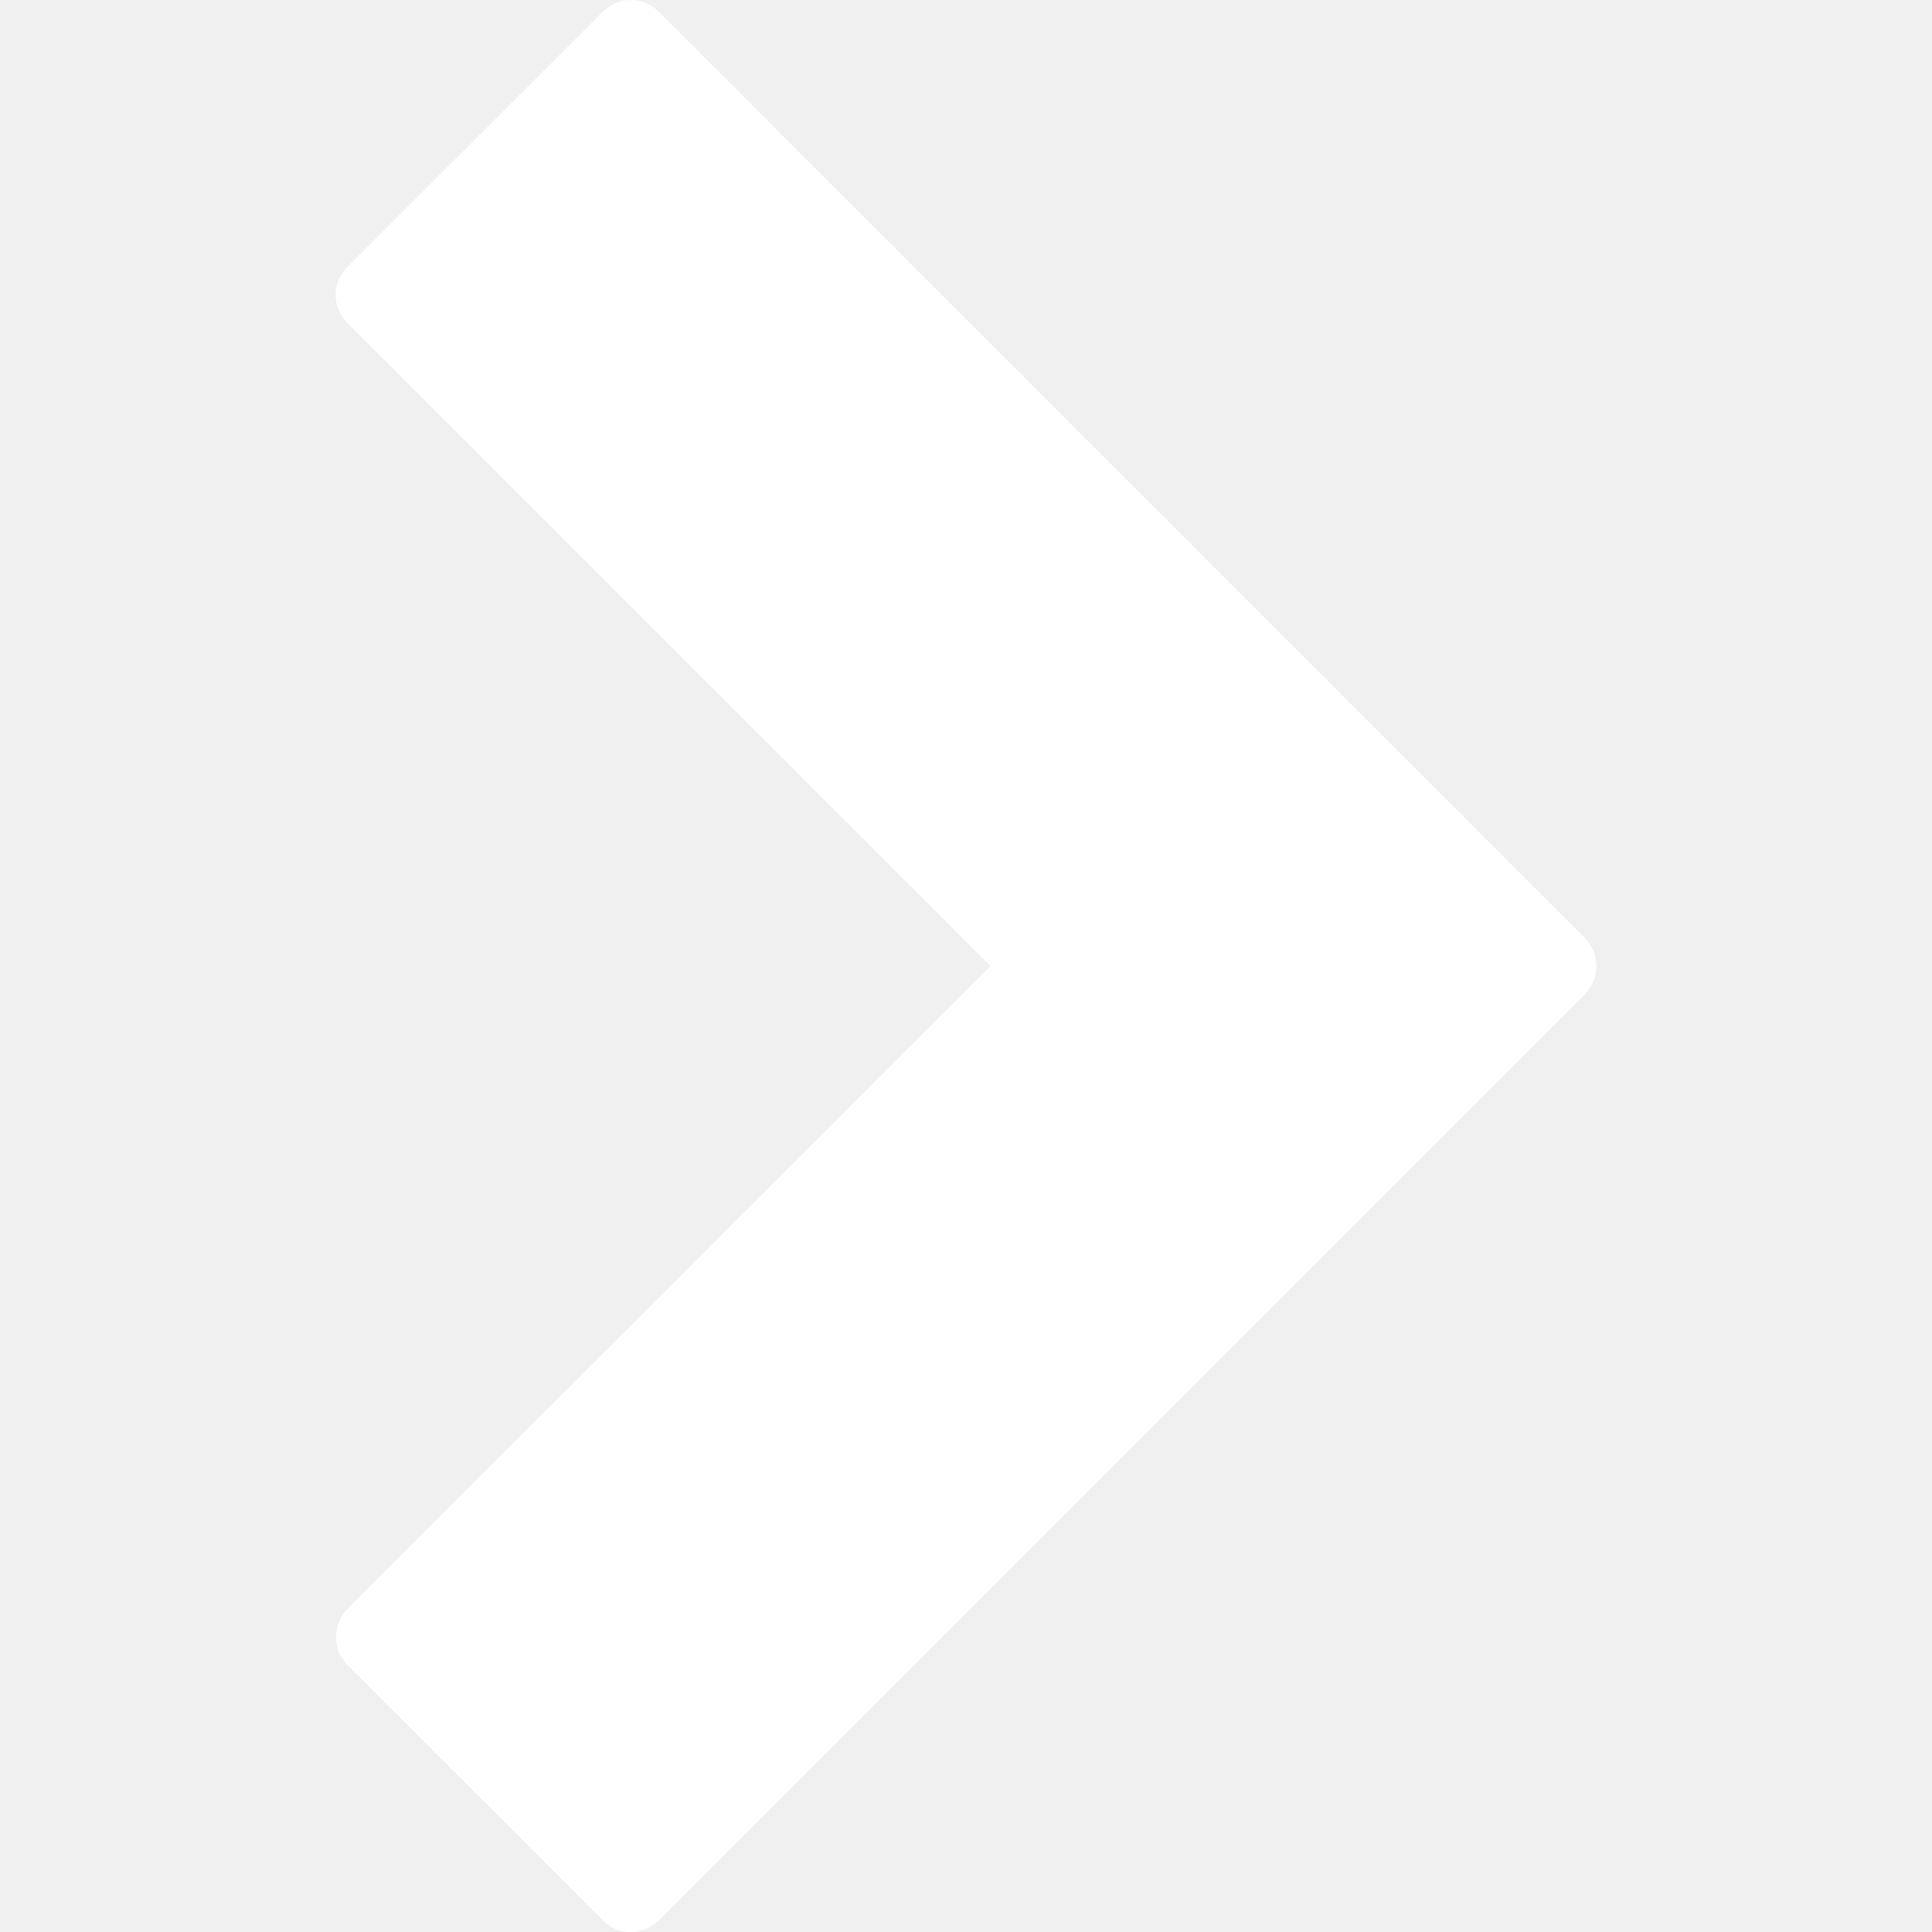
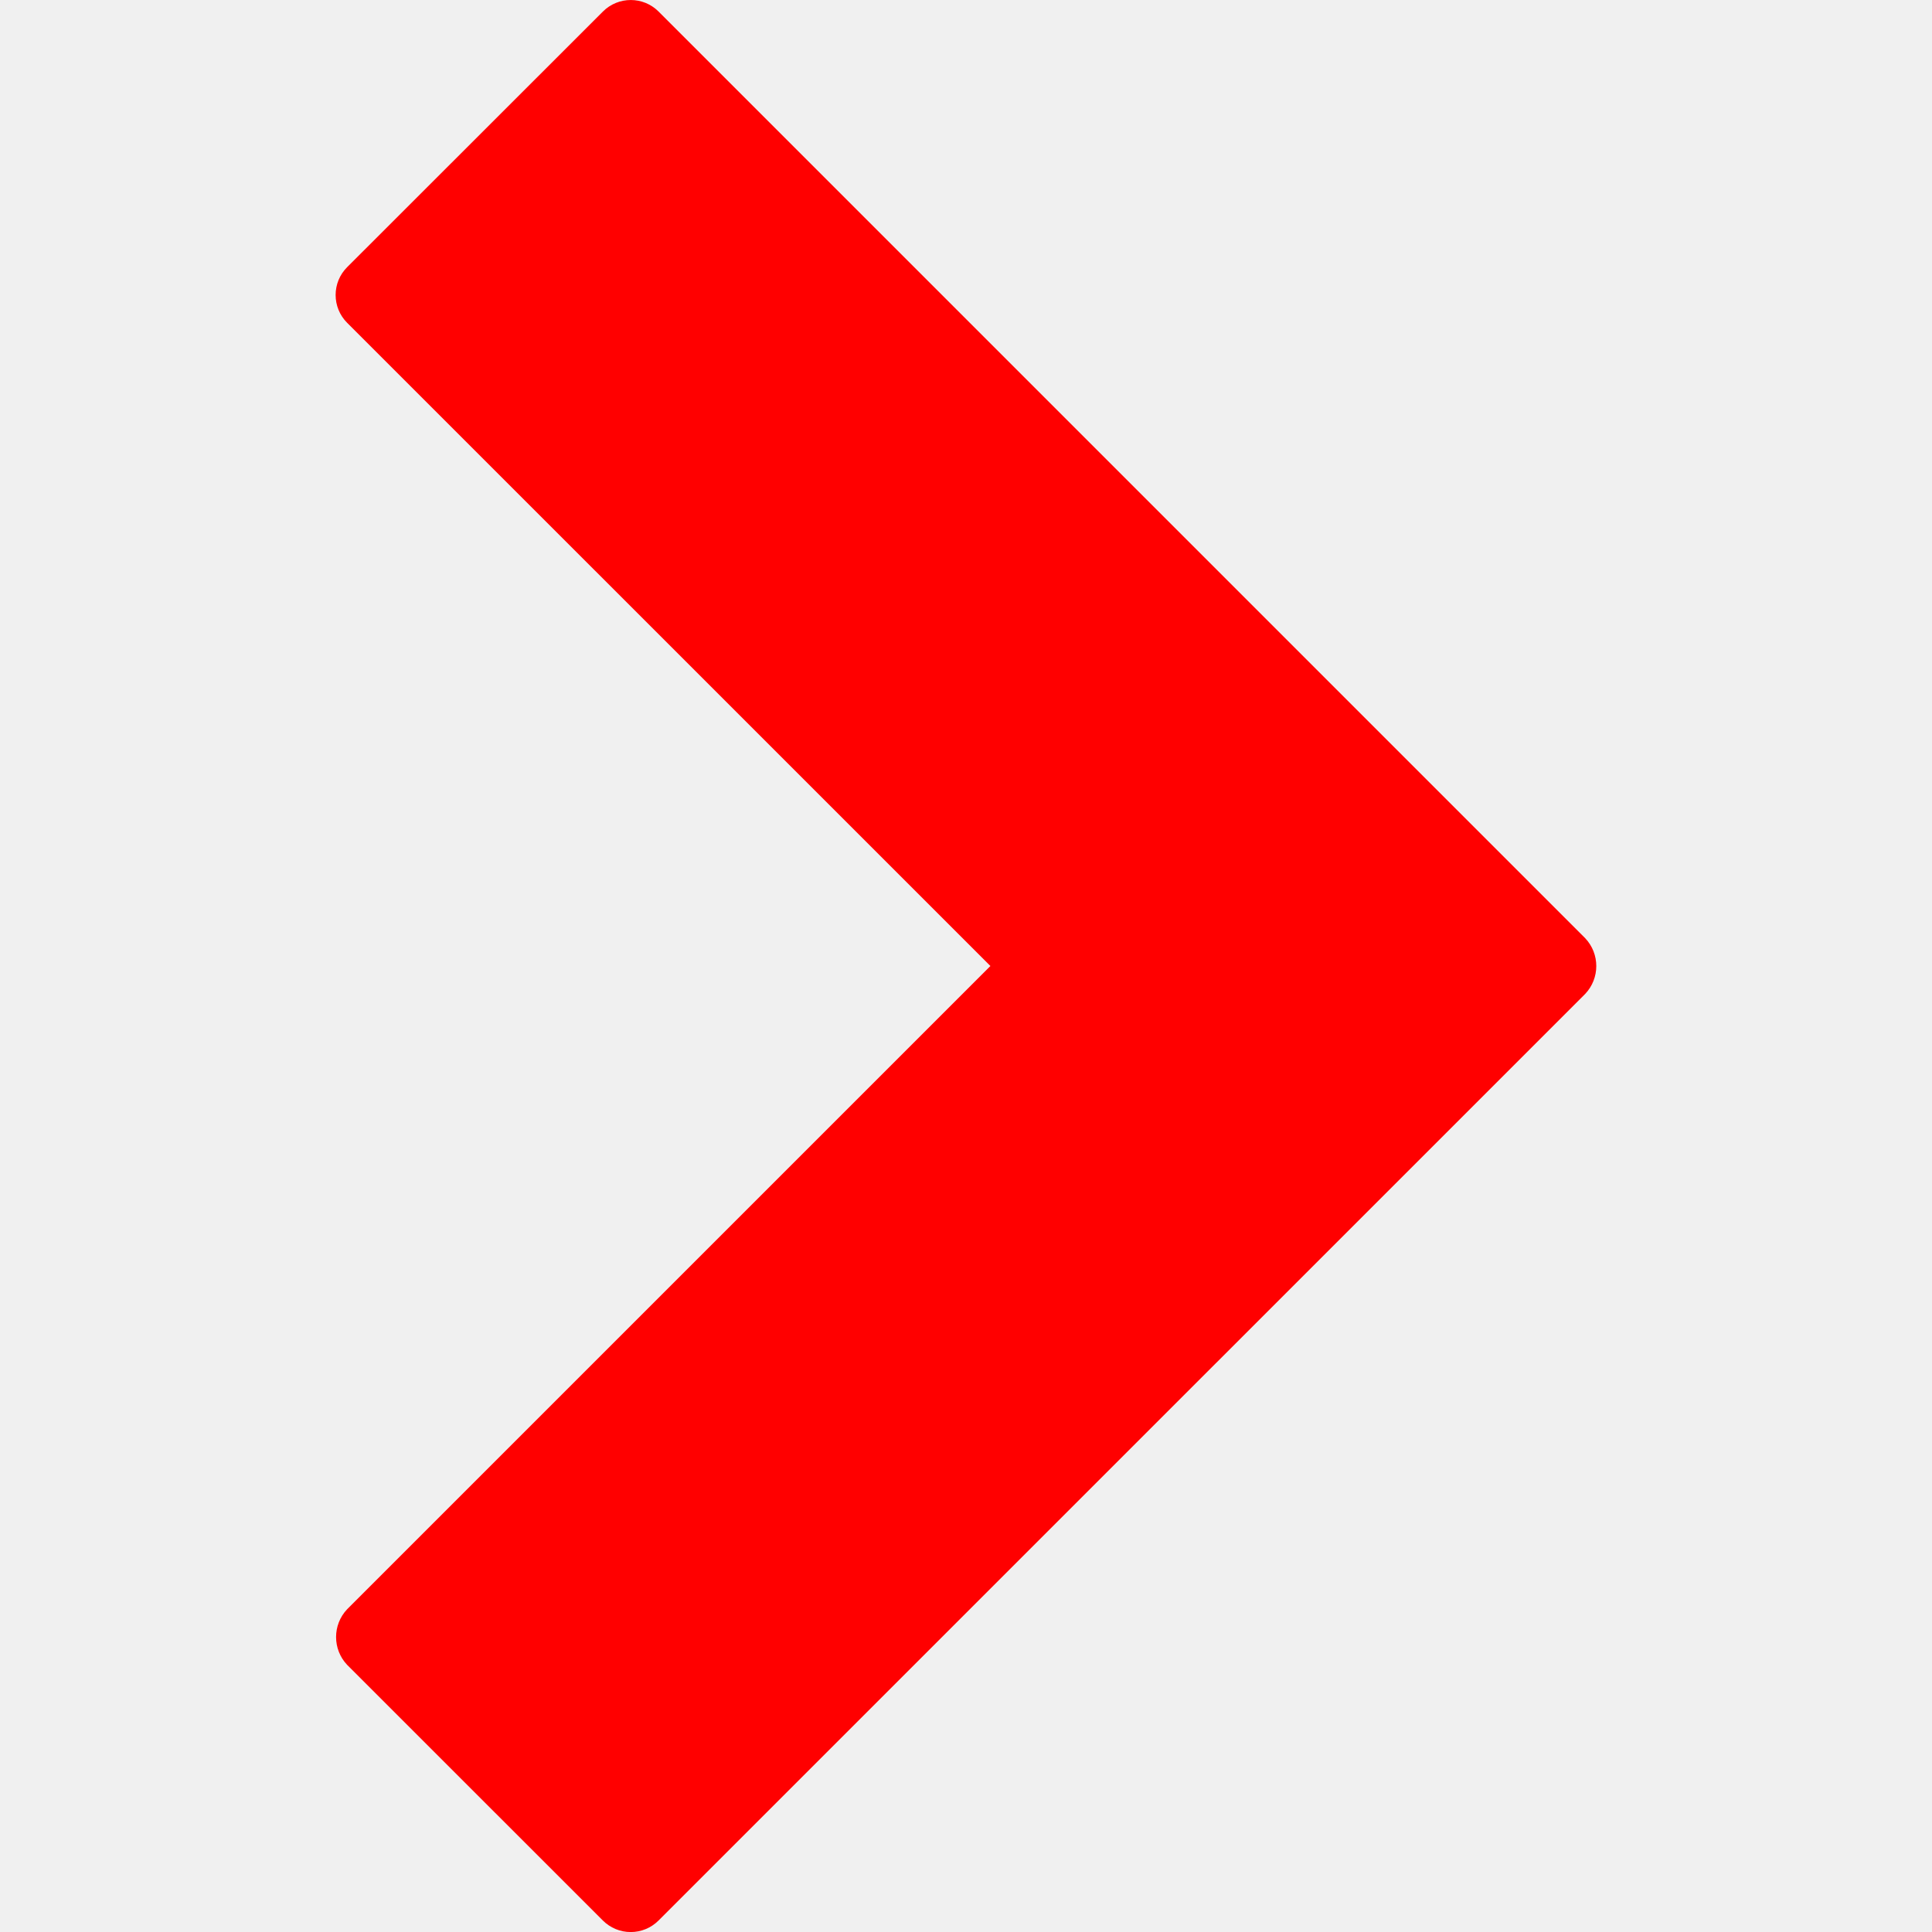
- <svg xmlns="http://www.w3.org/2000/svg" id="Layer_1" data-name="Layer 1" fill="white" viewBox="0 0 512 512">
+ <svg xmlns="http://www.w3.org/2000/svg" id="Layer_1" data-name="Layer 1" fill="red" viewBox="0 0 512 512">
  <path d="M174.54,508.94,420.1,263.39a10.74,10.74,0,0,0,0-14.75L174.53,3.06a10.43,10.43,0,0,0-14.75,0L92,70.8a10.43,10.43,0,0,0,0,14.75L262.47,256,92,426.46a10.73,10.73,0,0,0,0,14.75l67.75,67.73A10.43,10.43,0,0,0,174.54,508.94Z" />
</svg>
